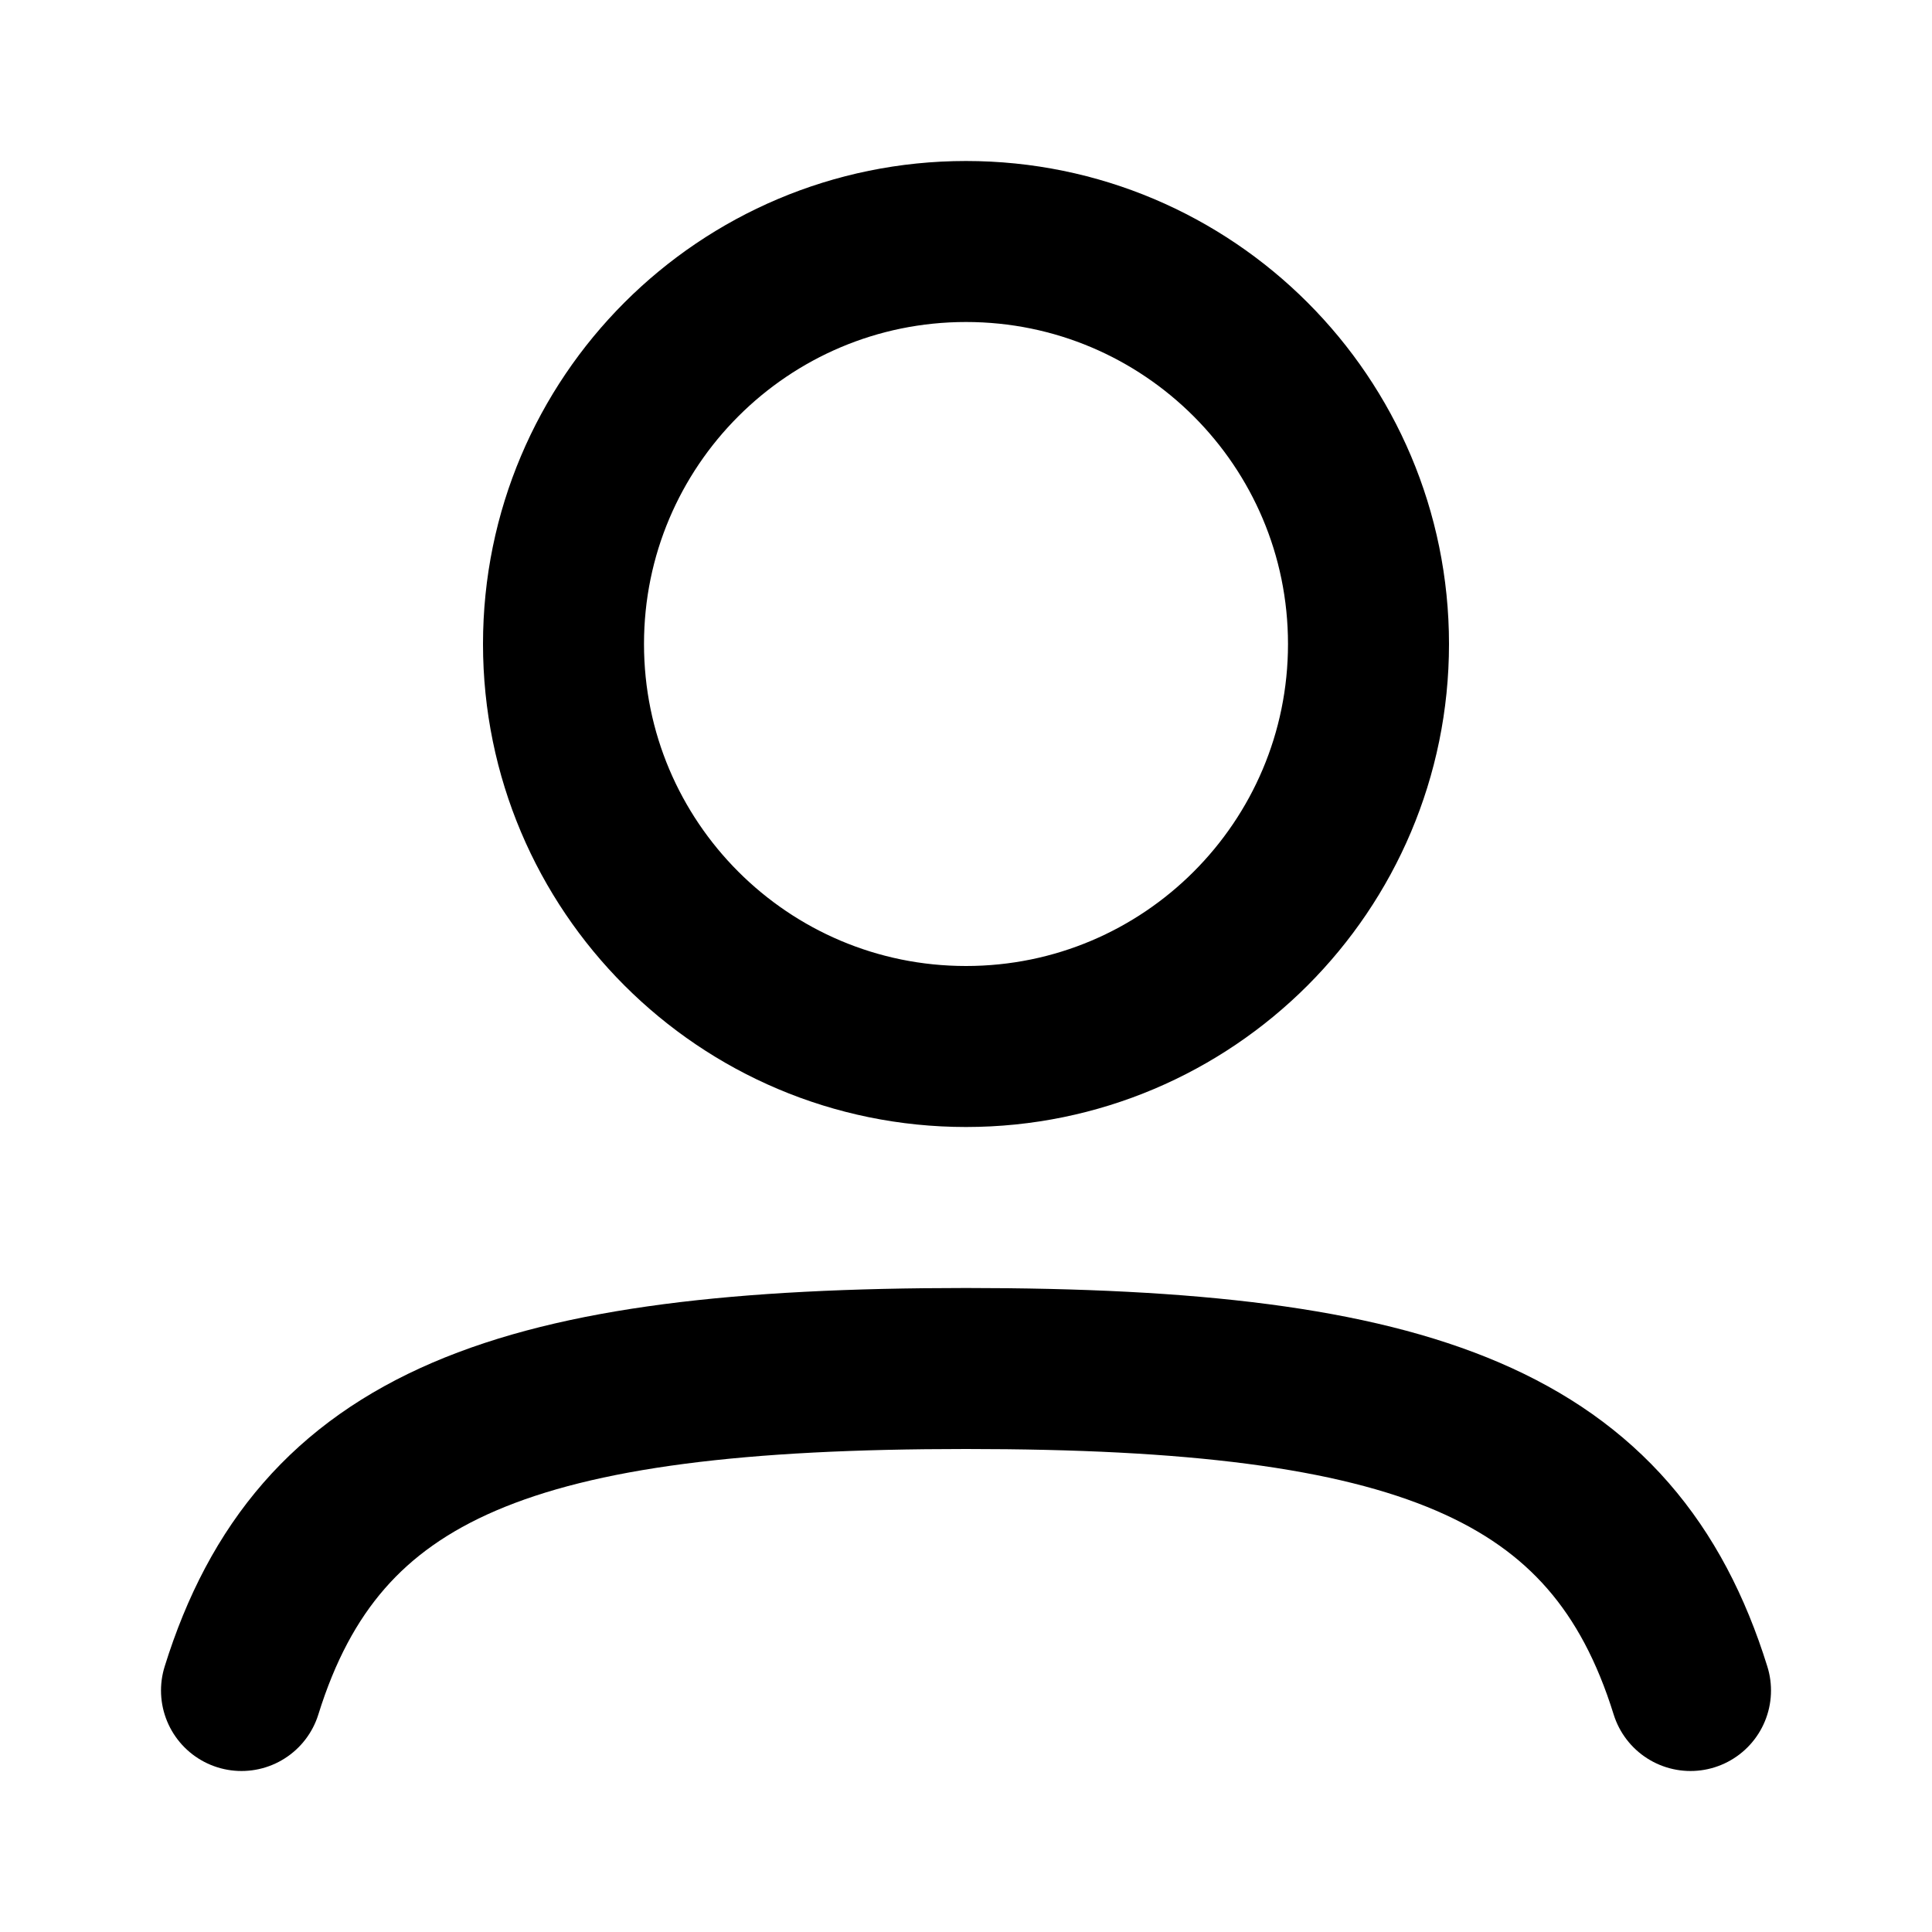
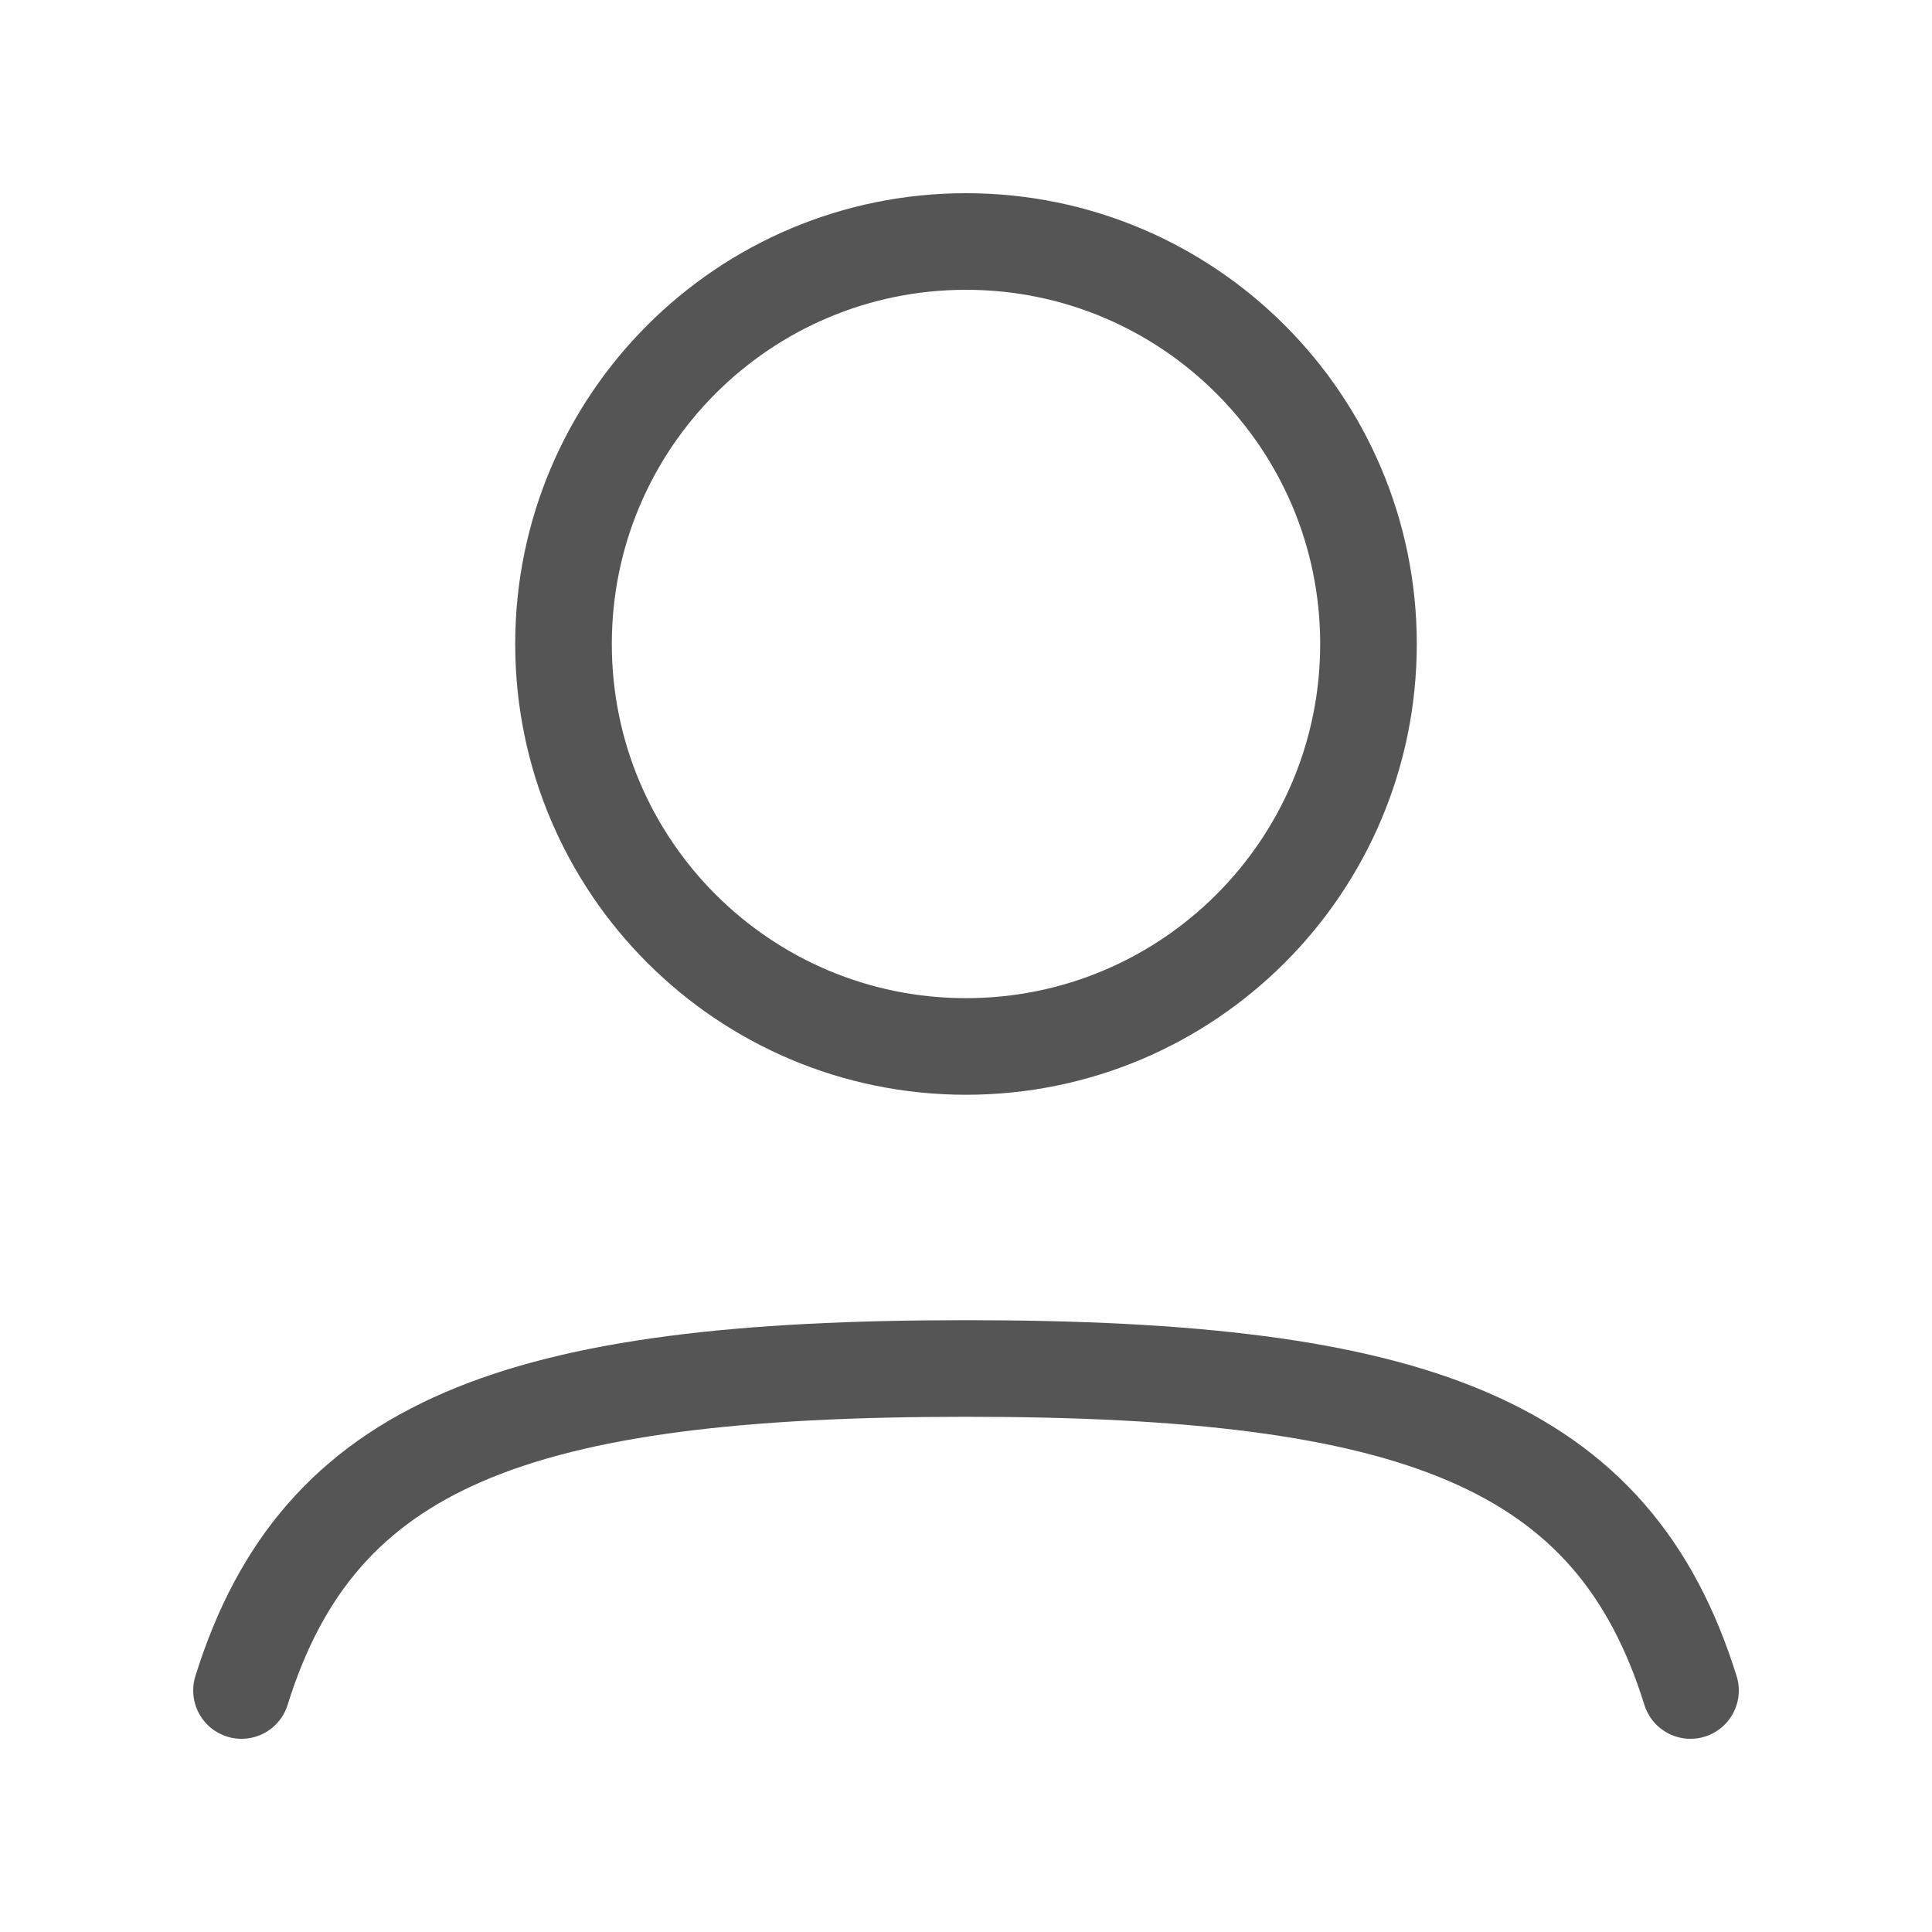
- <svg xmlns="http://www.w3.org/2000/svg" width="32" height="32" viewBox="0 0 24 24" fill="none" stroke="none" color="currentColor" stroke-width="2">
-   <path d="M17 8C17 10.761 14.761 13 12 13C9.239 13 7 10.761 7 8C7 5.239 9.239 3 12 3C14.761 3 17 5.239 17 8Z" stroke="currentColor" stroke-width="2" />
-   <path d="M3 21C3.957 17.924 6.42 17 12 17C17.58 17 20.043 17.924 21 21" stroke="currentColor" stroke-width="2" stroke-linecap="round" />
+ <svg xmlns="http://www.w3.org/2000/svg" width="40" height="40" viewBox="0 0 40 40" fill="none">
+   <path d="M28.333 13.333C28.333 17.936 24.602 21.666 20 21.666C15.398 21.666 11.667 17.936 11.667 13.333C11.667 8.731 15.398 5 20 5C24.602 5 28.333 8.731 28.333 13.333Z" stroke="#555555" stroke-width="2" />
+   <path d="M5 35C6.596 29.873 10.7 28.333 20 28.333C29.3 28.333 33.405 29.873 35 35" stroke="#555555" stroke-width="2" stroke-linecap="round" />
</svg>
